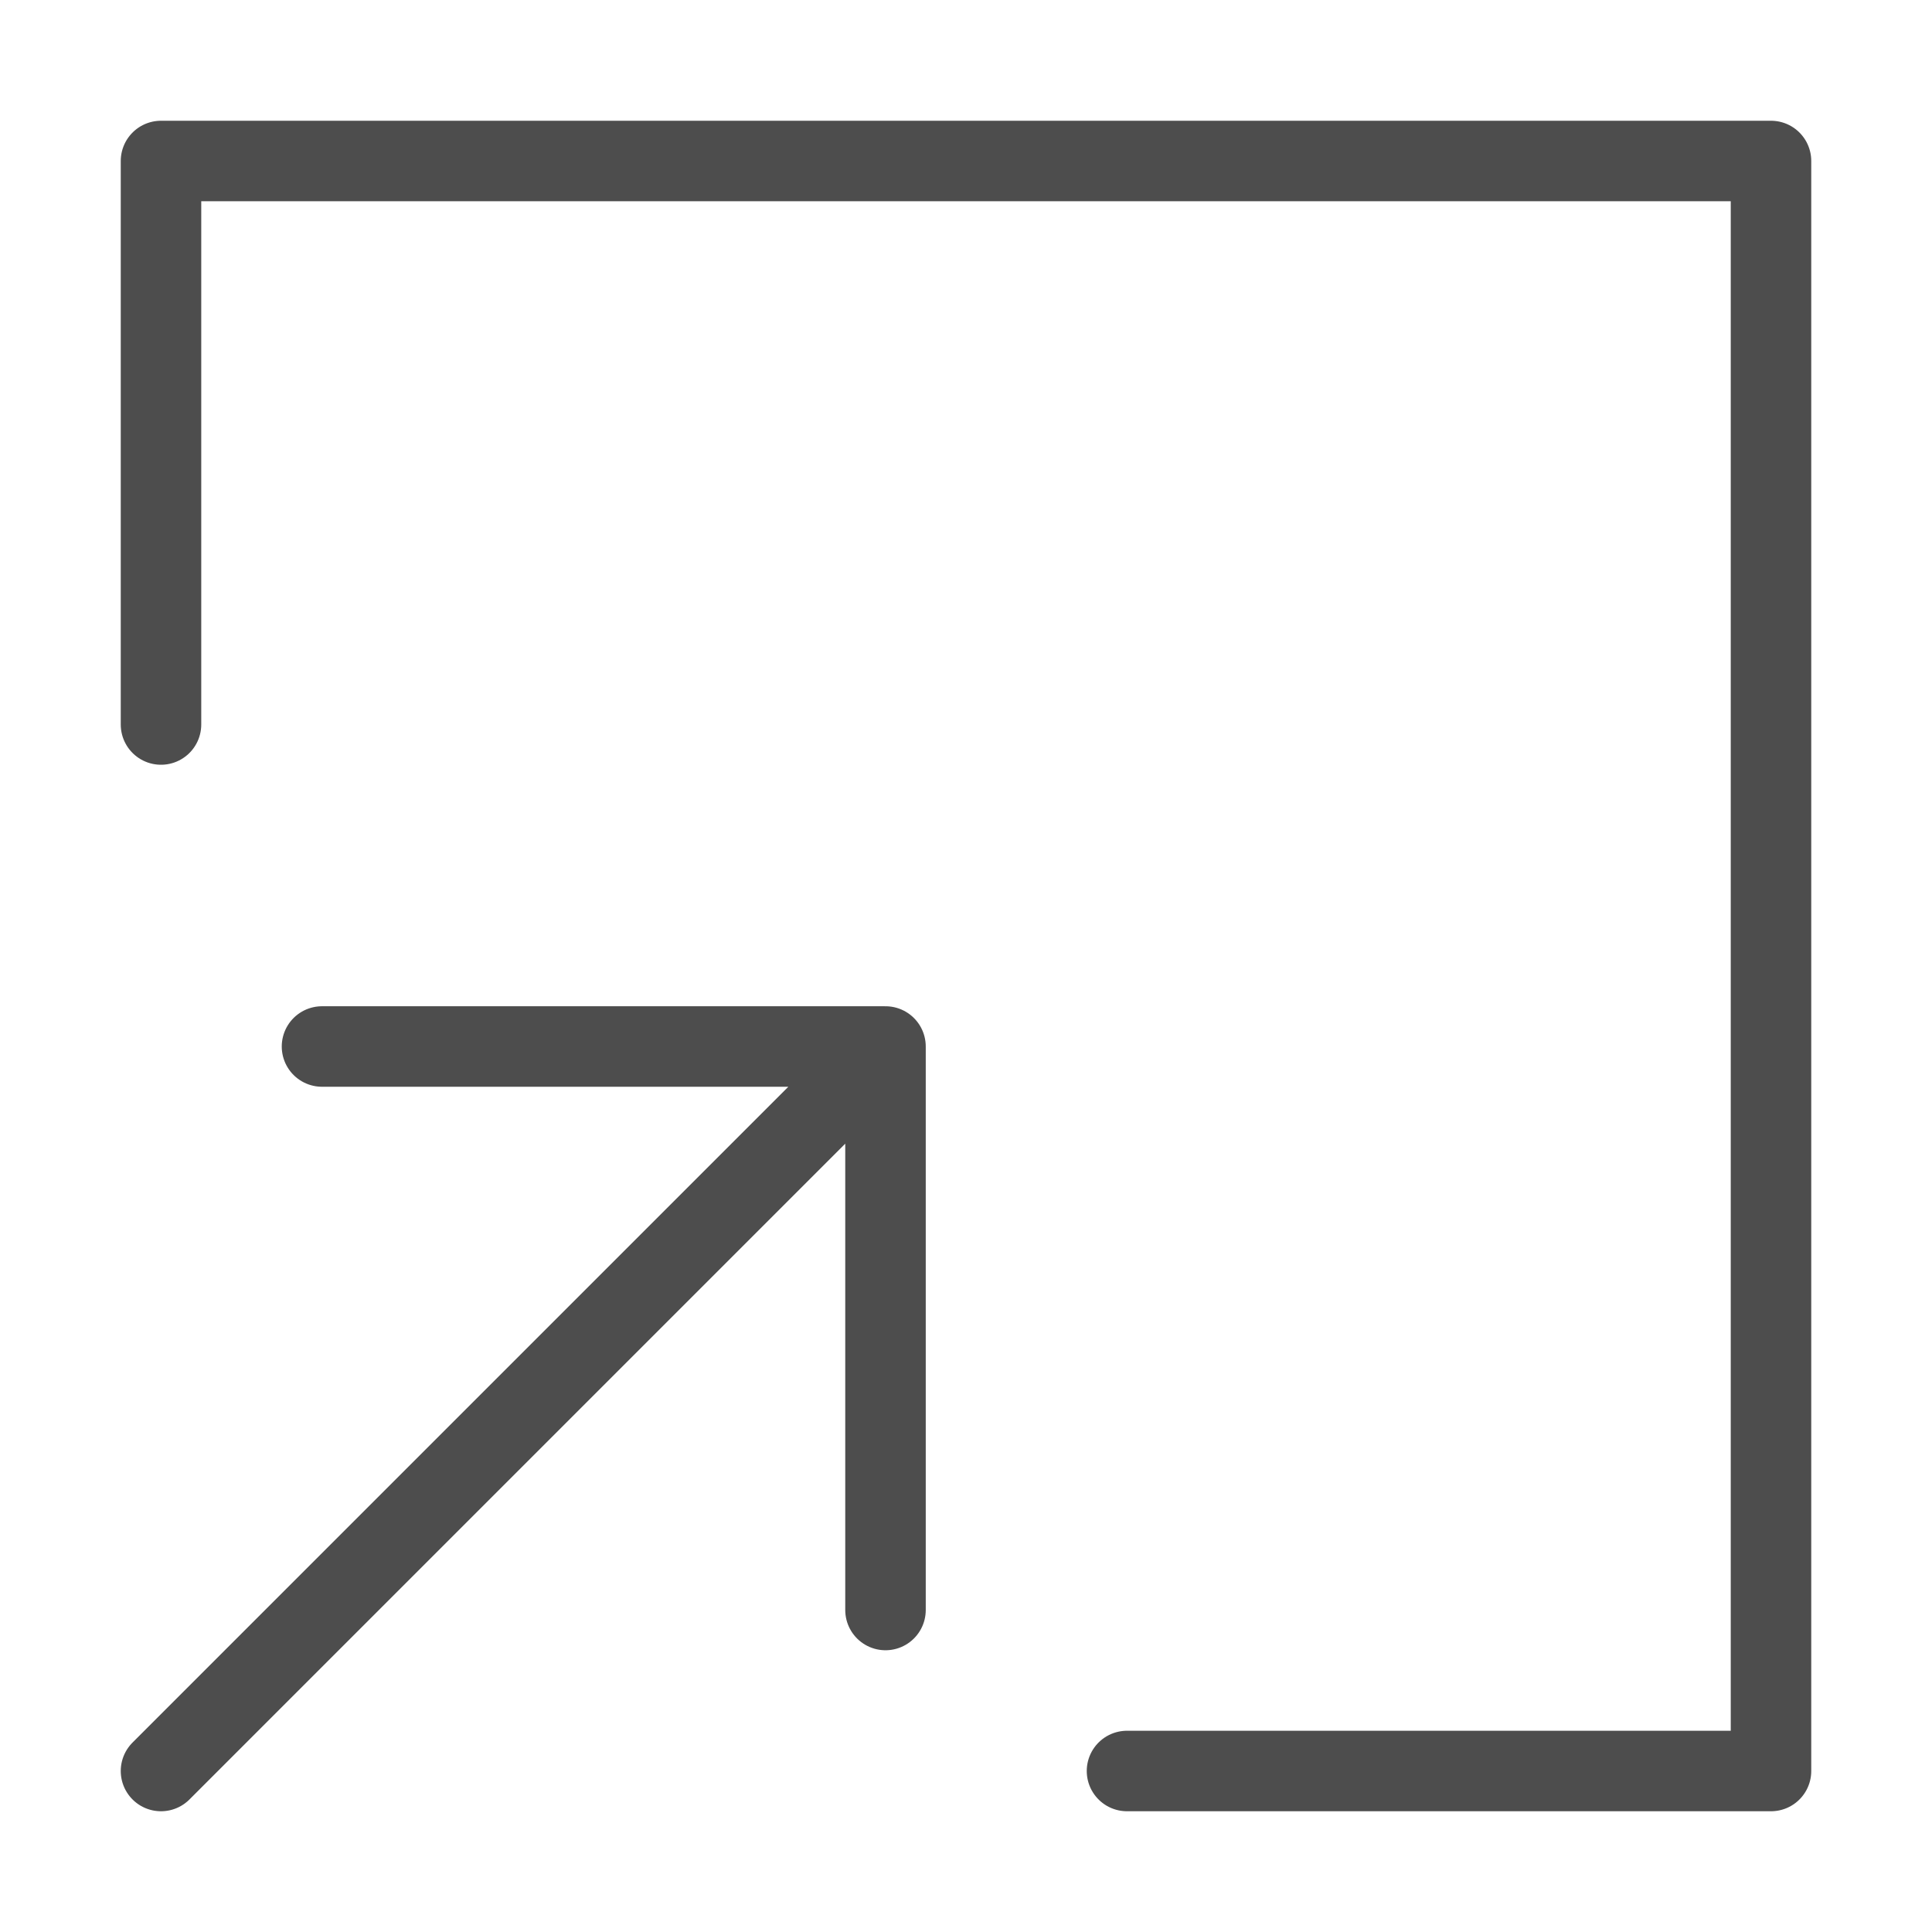
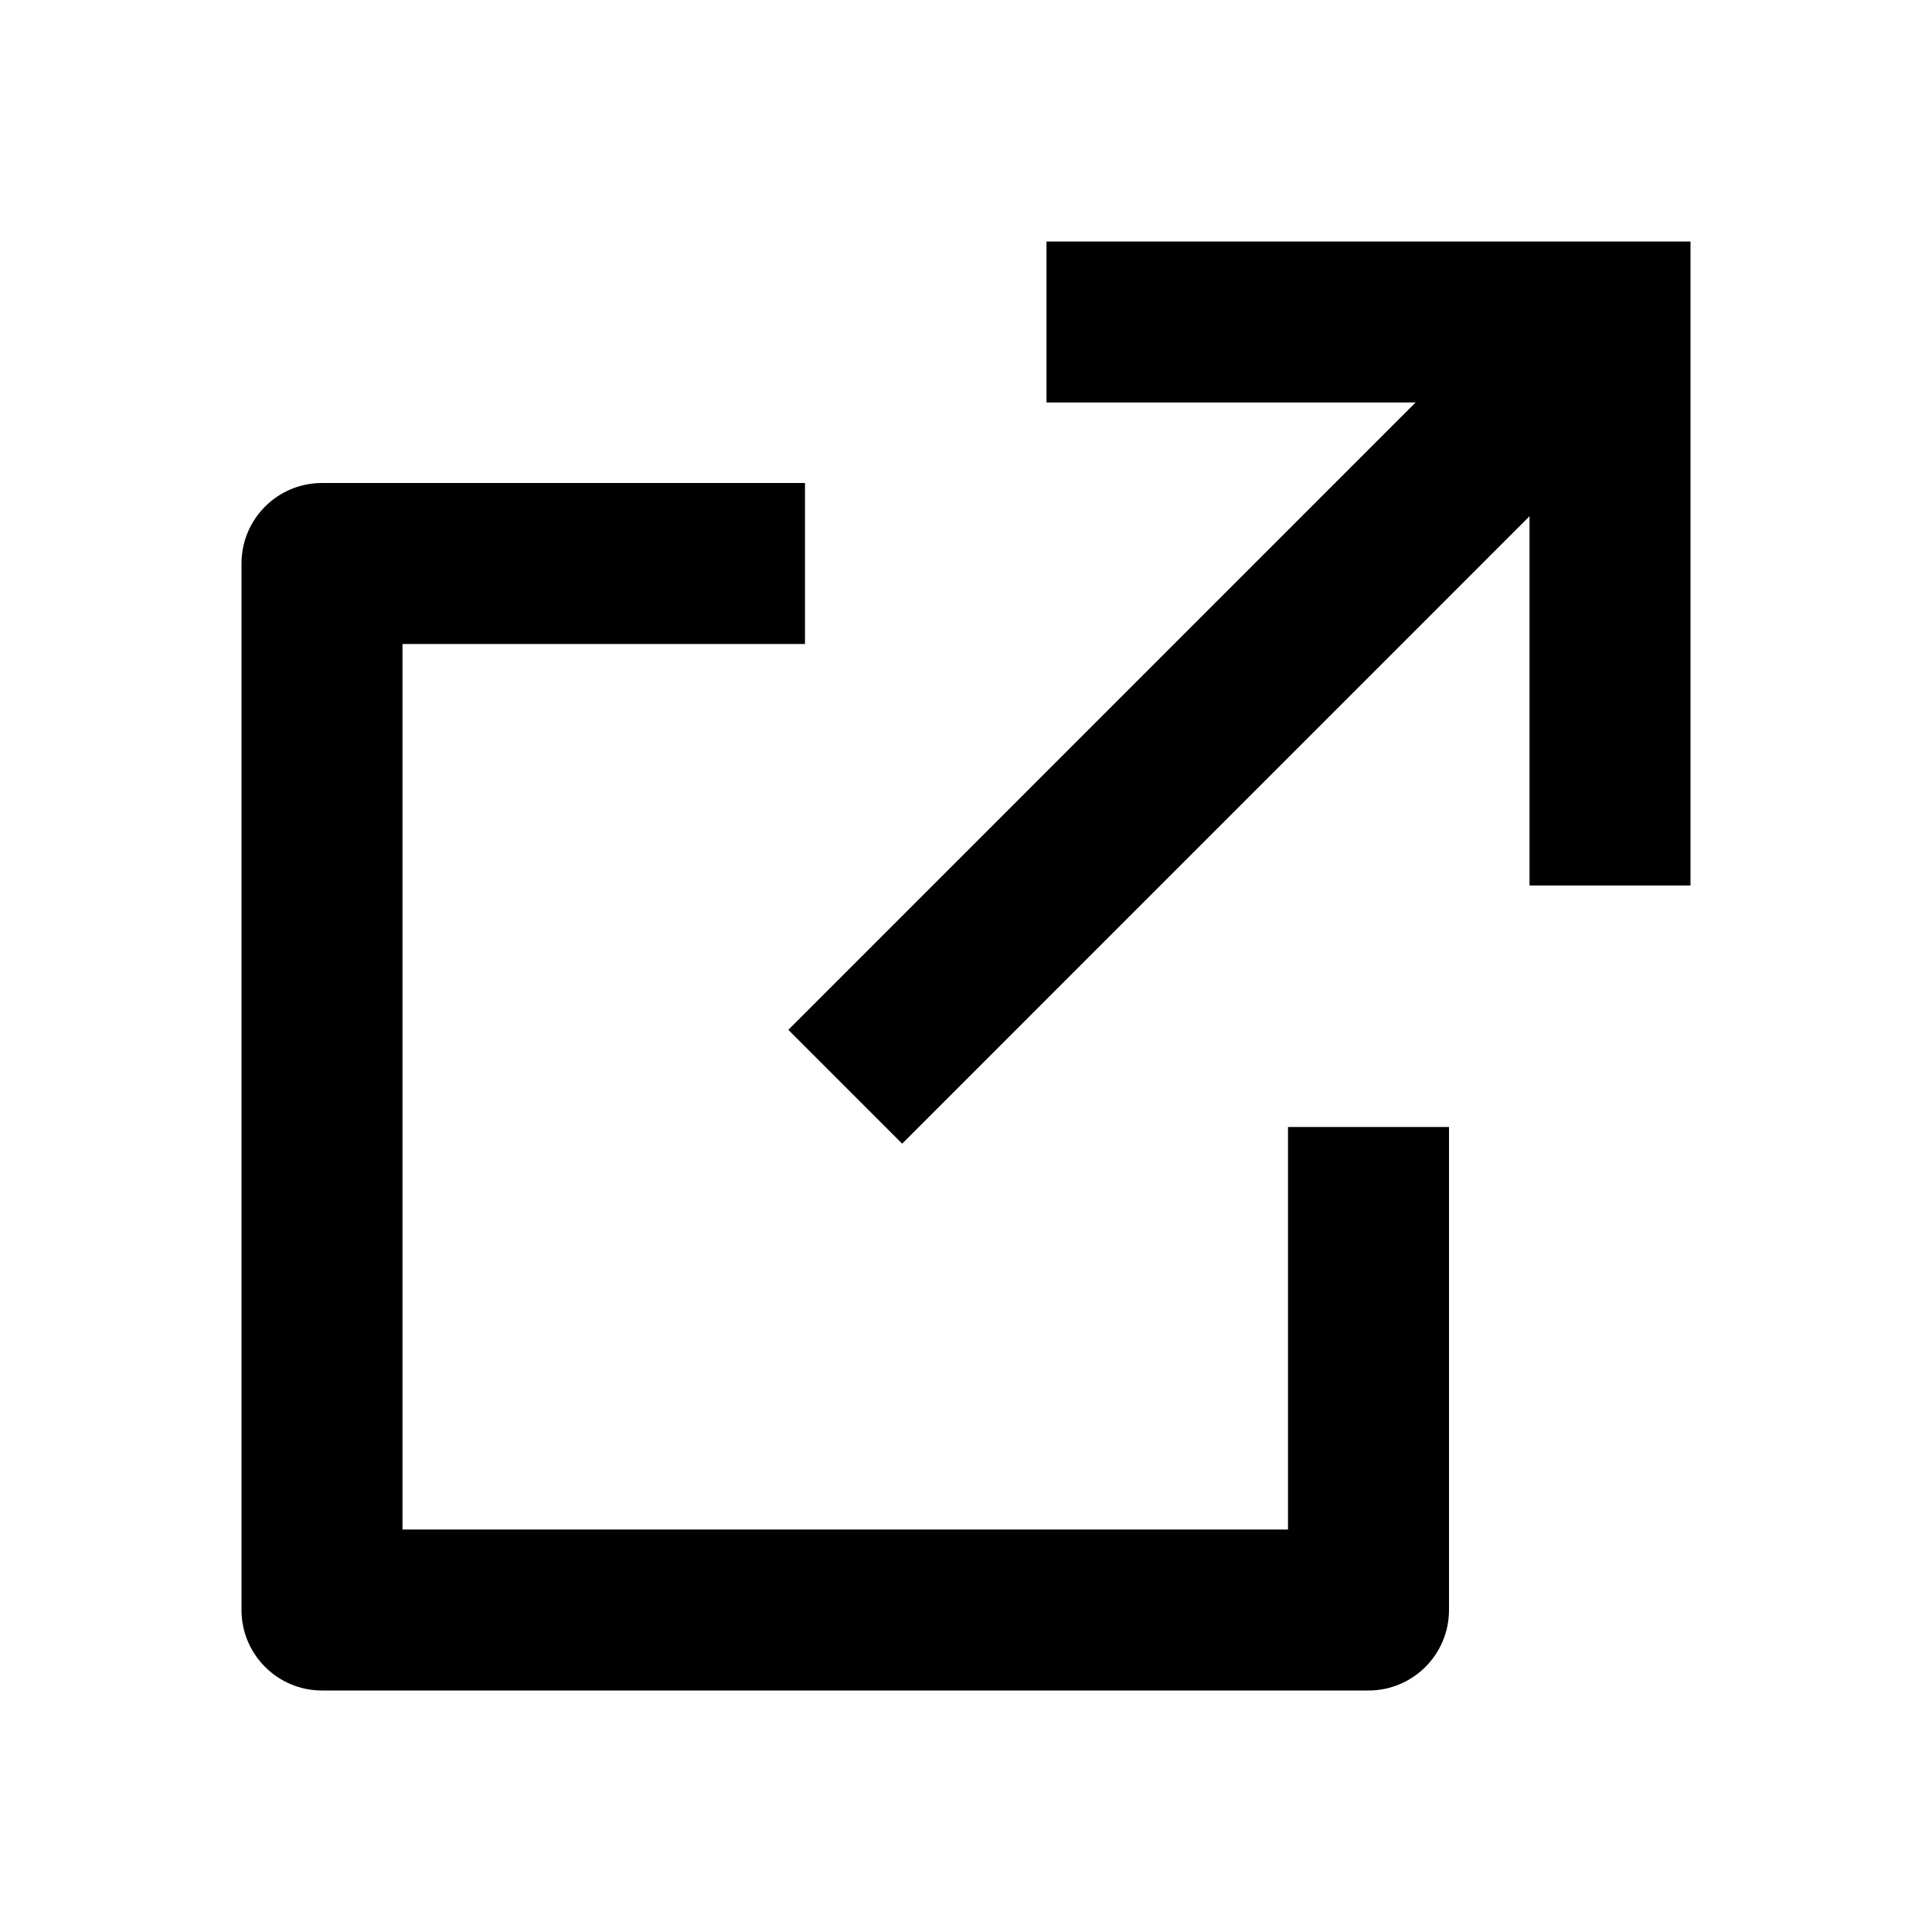
- <svg xmlns="http://www.w3.org/2000/svg" width="24" height="24" viewBox="0 0 24 24" fill="none">
-   <path d="M14 22H22V2H2V9" stroke="#4D4D4D" stroke-miterlimit="10" stroke-linecap="round" stroke-linejoin="round" />
-   <path d="M11 20V13M11 13H4M11 13L2 22" stroke="#4D4D4D" stroke-miterlimit="10" stroke-linecap="round" stroke-linejoin="round" />
+ <svg xmlns="http://www.w3.org/2000/svg" fill="none" viewBox="0 0 24 24">
+   <g clip-path="url(#a)">
+     <path fill="currentColor" d="M10 6v2H5v11h11v-5h2v6a1 1 0 0 1-1 1H4a1 1 0 0 1-1-1V7a1 1 0 0 1 1-1zm11-3v8h-2V6.413l-7.793 7.794-1.414-1.414L17.585 5H13V3z" />
+   </g>
+   <defs>
+     <clipPath id="a">
+       <path fill="currentColor" d="M0 0h24v24H0z" />
+     </clipPath>
+   </defs>
</svg>
